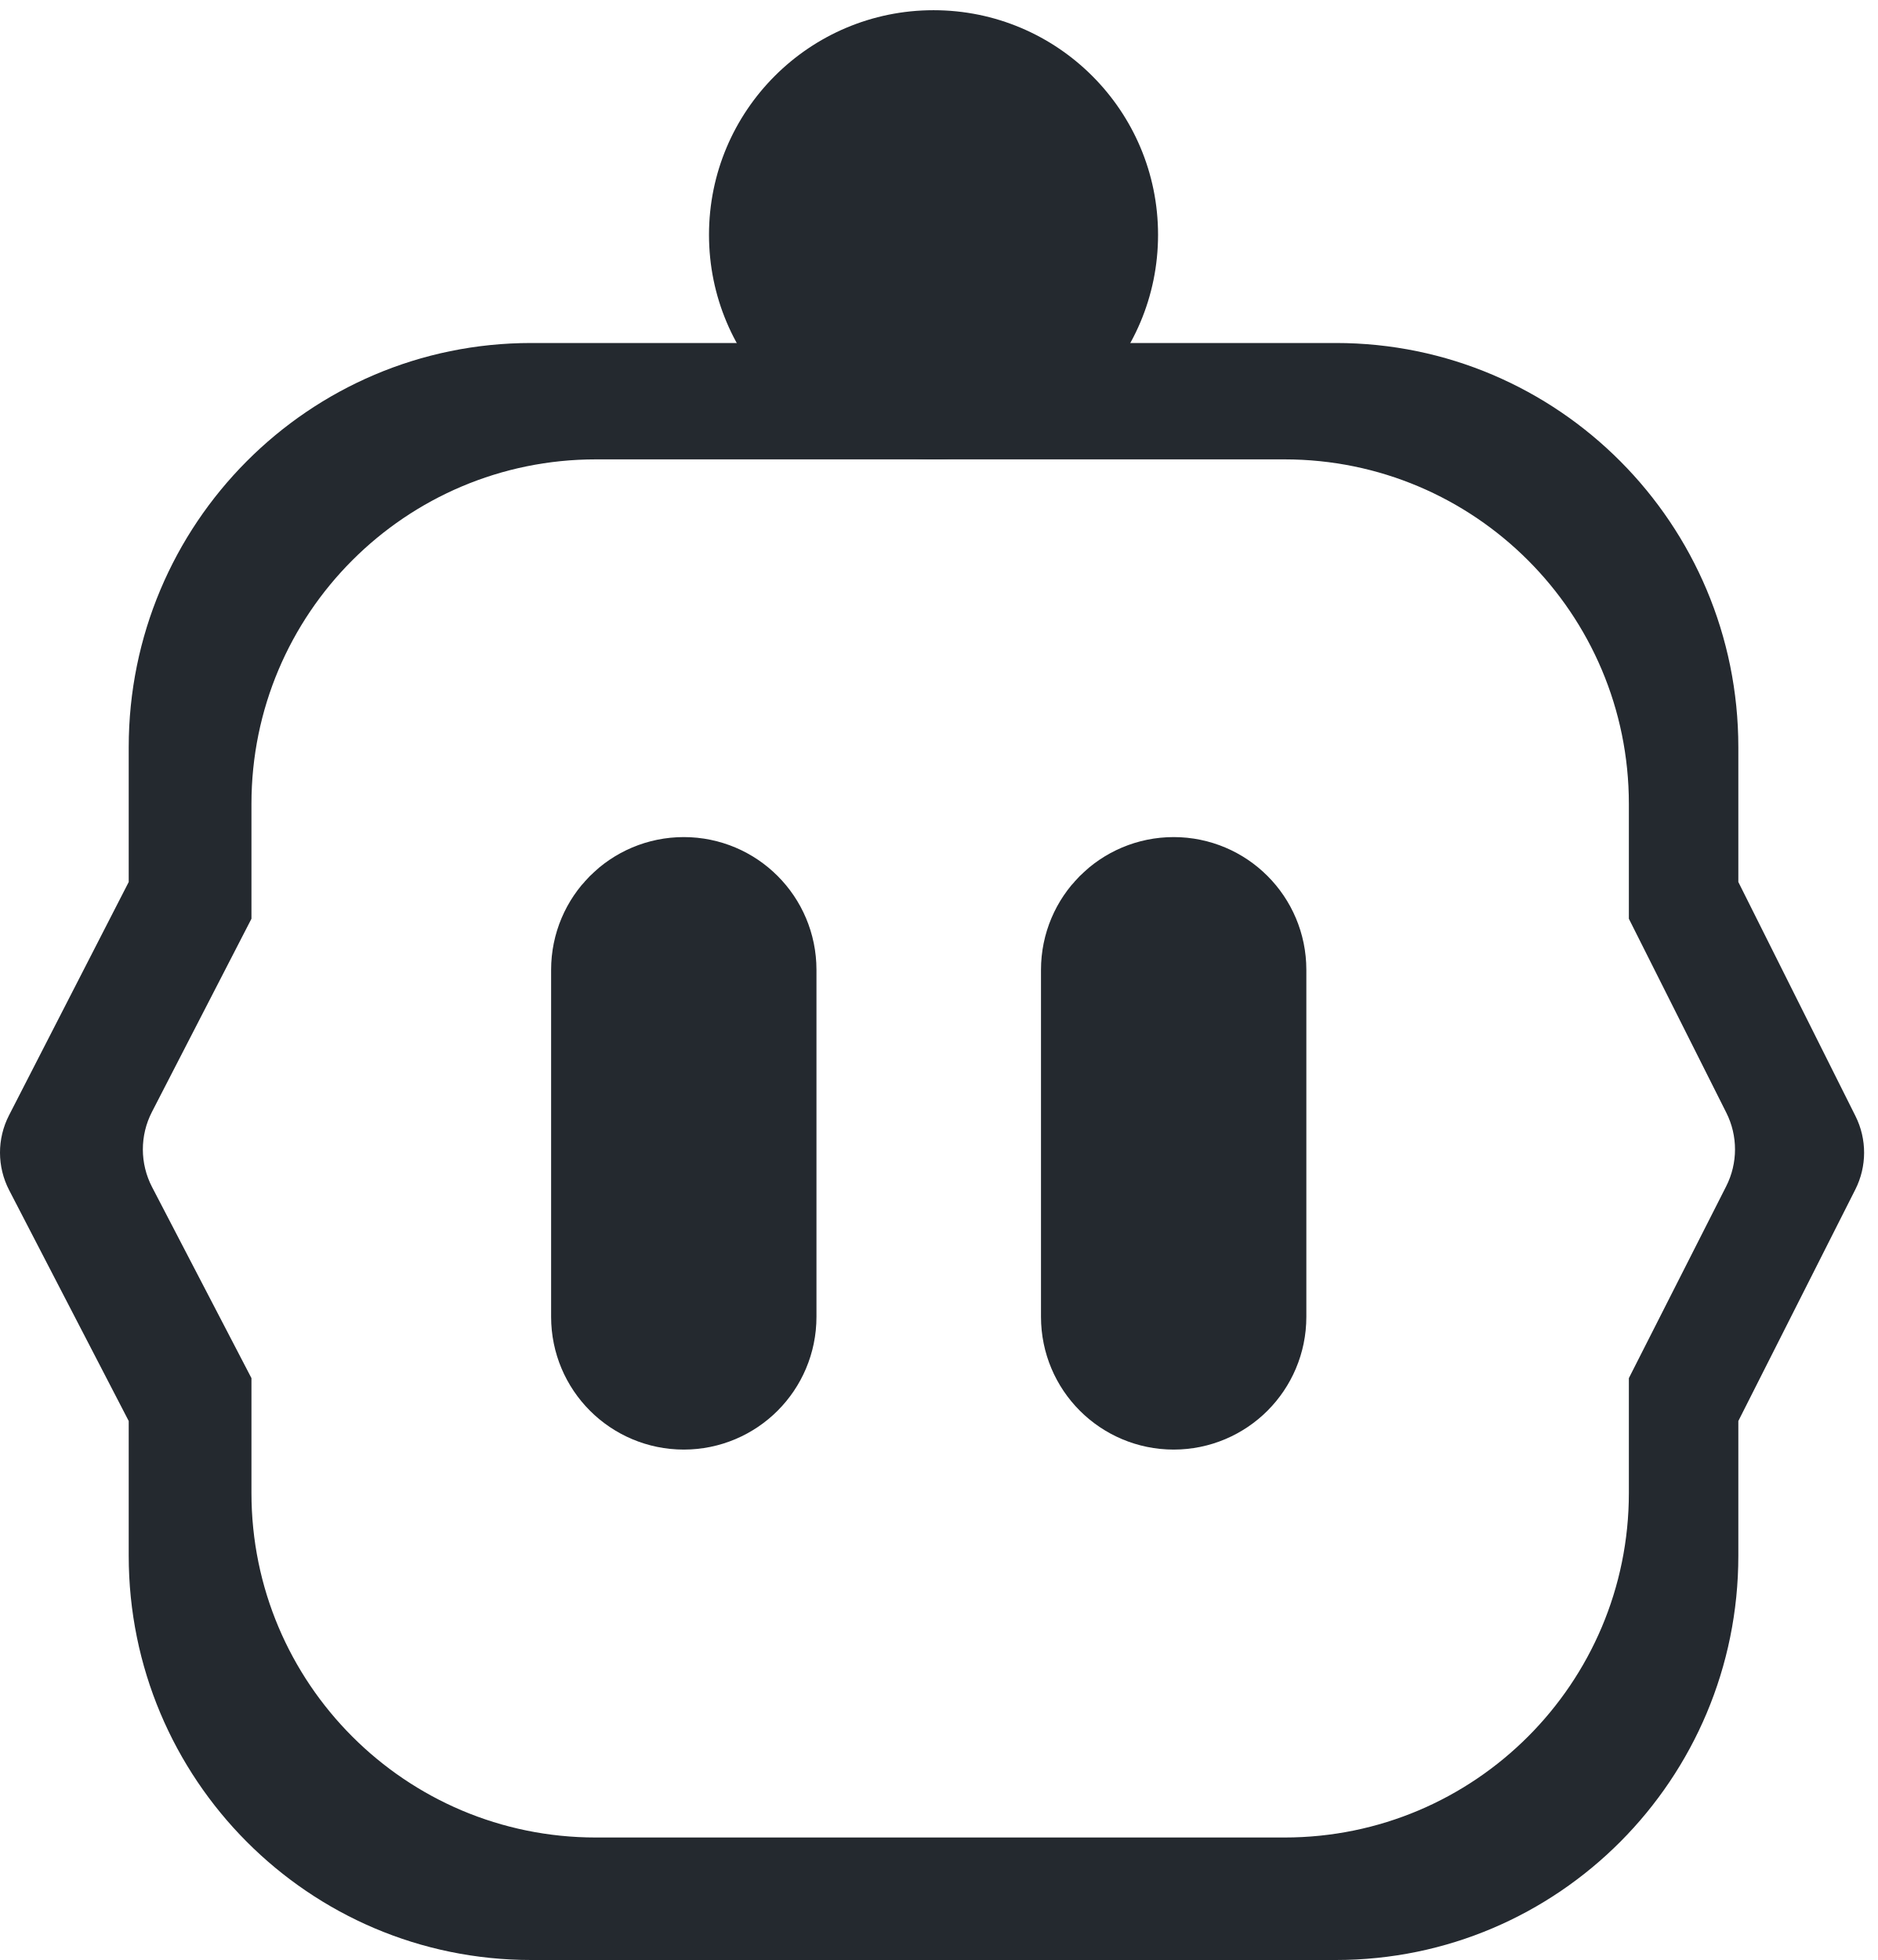
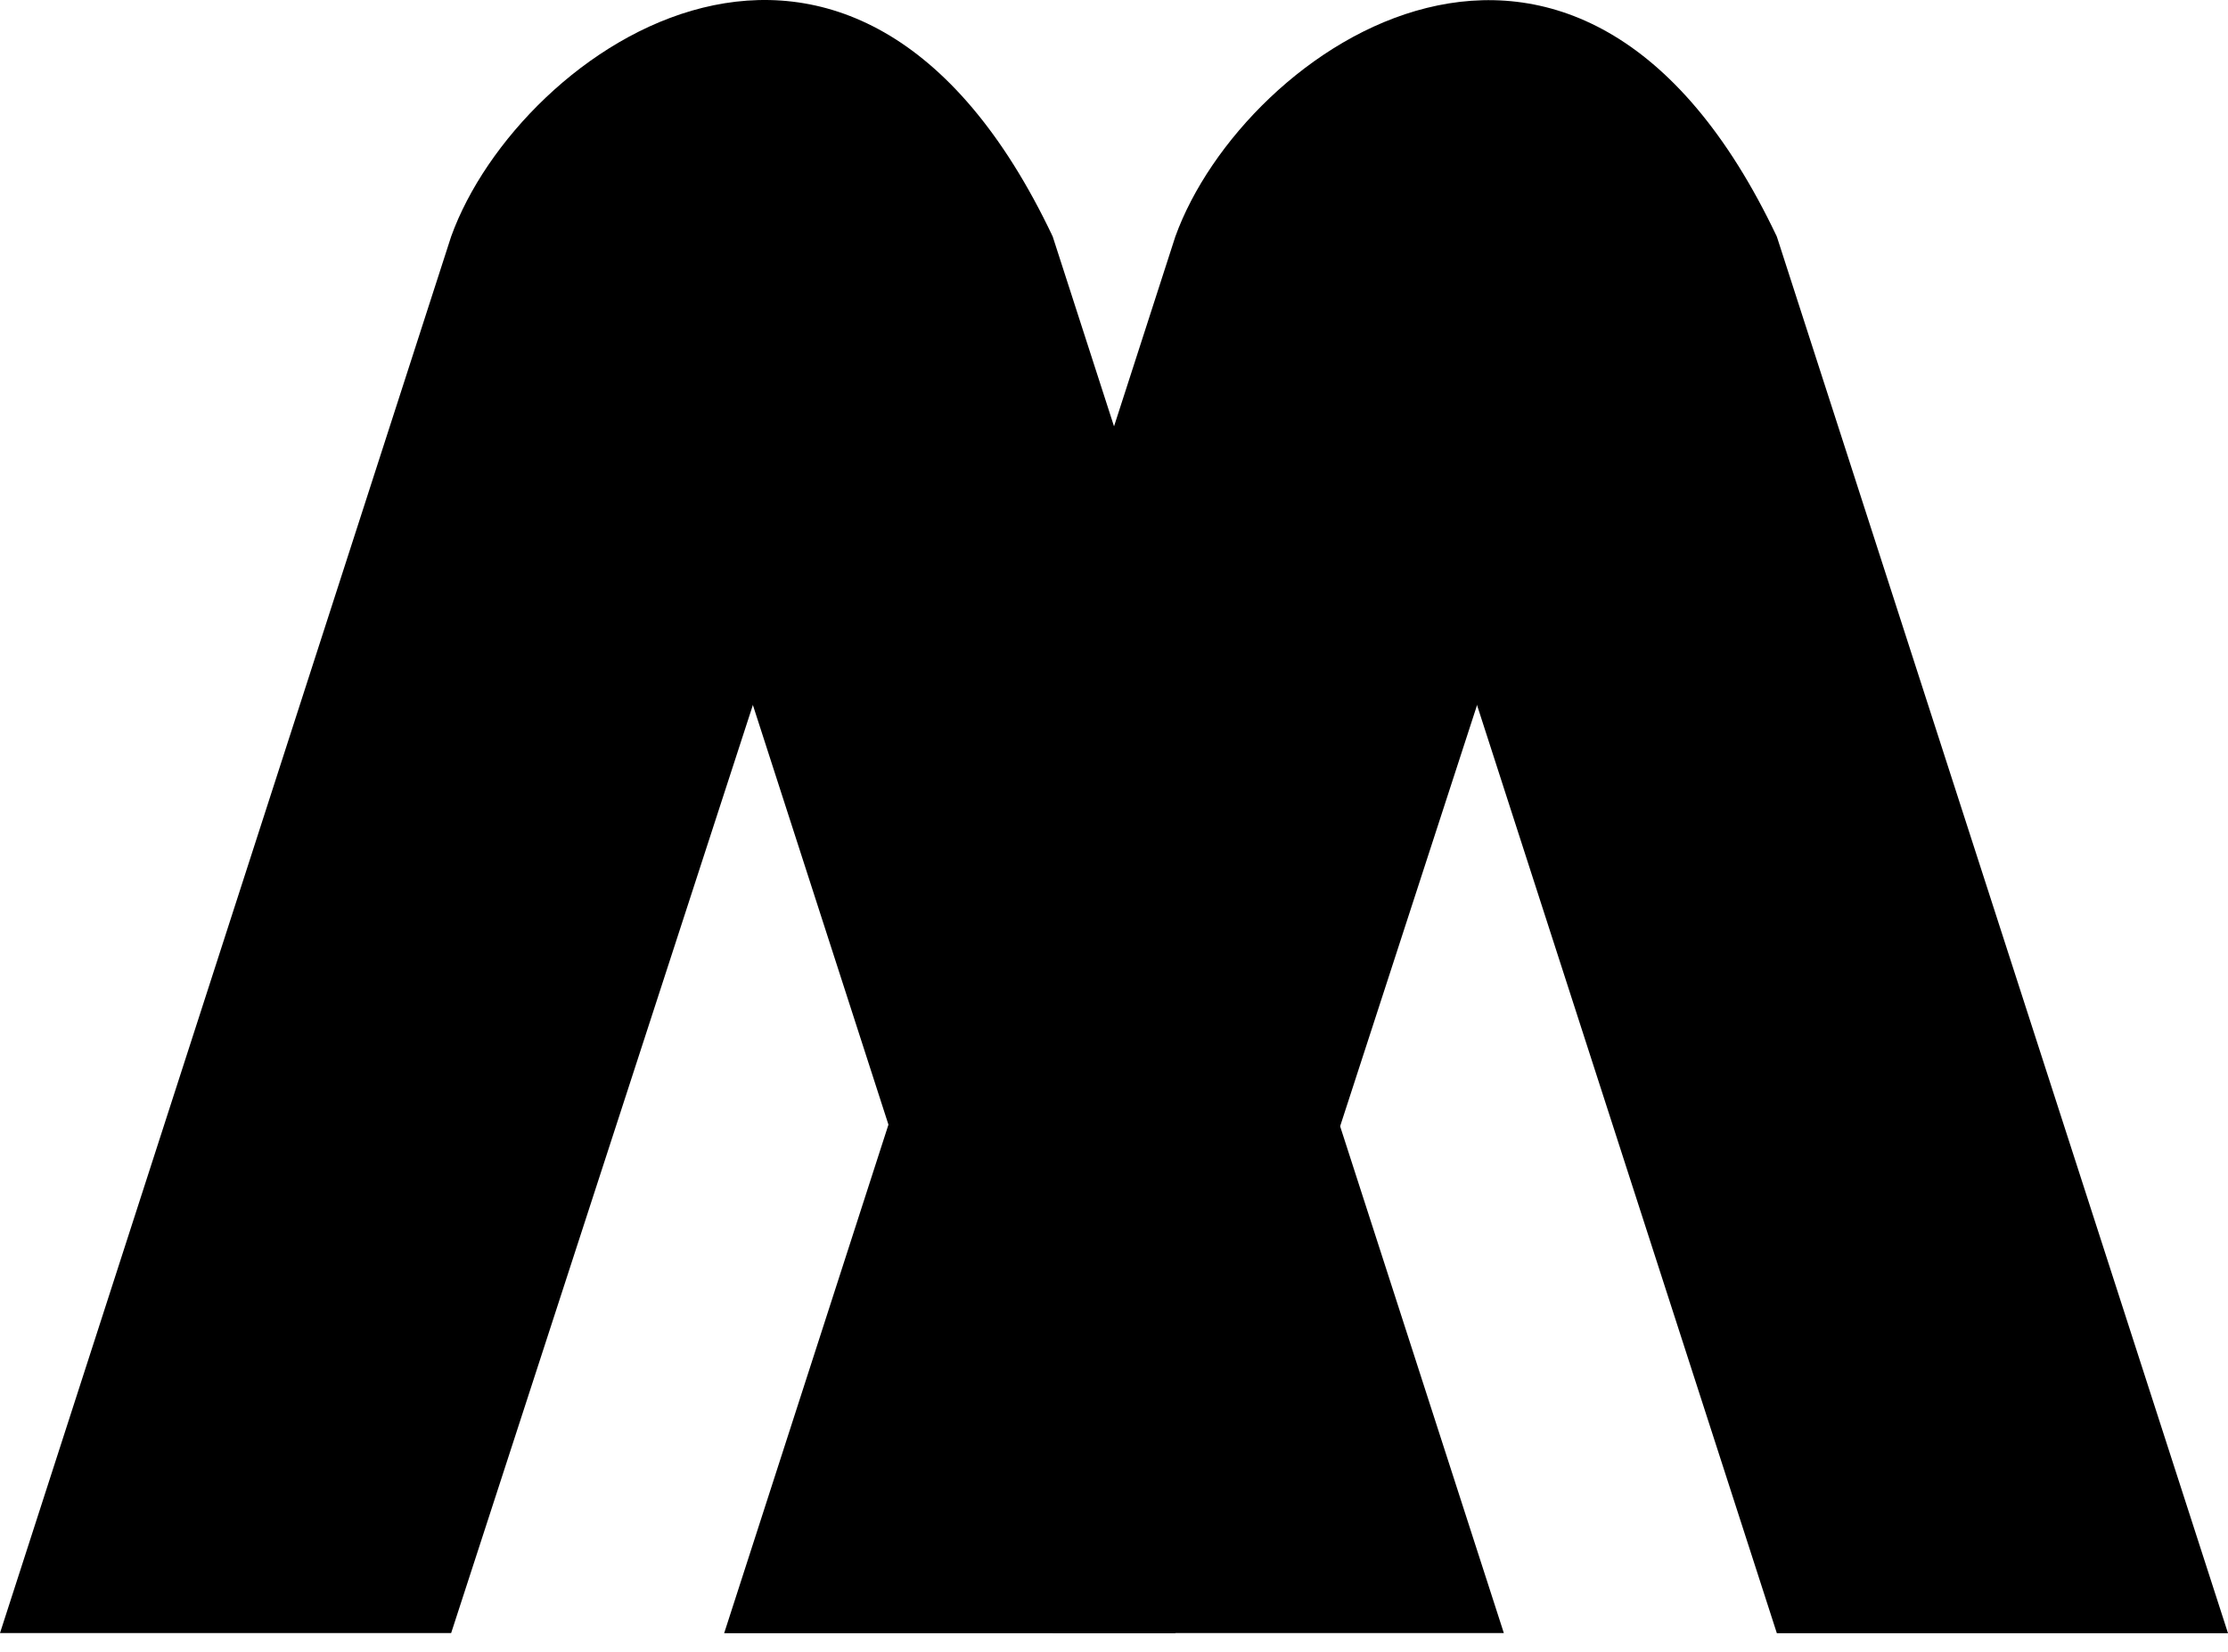
- <svg xmlns="http://www.w3.org/2000/svg" width="92px" height="96px" viewBox="0 0 92 96" version="1.1">
-   <g id="Page-1" stroke="none" stroke-width="1" fill="none" fill-rule="evenodd">
-     <g id="icon-copy" transform="translate(-34, -40)" fill="#24292F">
-       <g id="Group-Copy-2" transform="translate(34, 40.5)">
-         <g id="Group-3-Copy-4" transform="translate(0, 0)">
-           <path d="M65.449,16.3 C76.337,16.3 85.164,25.165 85.164,36.1 L85.164,42.7 L90.903,54.165 C91.469,55.297 91.467,56.63 90.896,57.76 L85.164,69.1 L85.164,75.7 C85.164,86.636 76.337,95.5 65.449,95.5 L26.021,95.5 C15.133,95.5 6.306,86.636 6.306,75.7 L6.306,69.1 L0.449,57.795 C-0.147,56.646 -0.15,55.28 0.441,54.129 L6.306,42.7 L6.306,36.1 C6.306,25.165 15.133,16.3 26.021,16.3 L65.449,16.3 Z M62.93,22 L29.19,22 C19.872,22 12.319,29.555 12.319,38.875 L12.319,44.5 L7.443,53.963 C6.848,55.118 6.851,56.49 7.45,57.642 L12.319,67 L12.319,72.625 C12.319,81.945 19.872,89.5 29.19,89.5 L62.93,89.5 C72.248,89.5 79.801,81.945 79.801,72.625 L79.801,67 L84.568,57.606 C85.143,56.473 85.146,55.135 84.575,53.999 L79.801,44.5 L79.801,38.875 C79.801,29.555 72.248,22 62.93,22 Z" id="Combined-Shape" fill-rule="nonzero" />
-           <circle id="Oval" cx="45.735" cy="11" r="11" />
-         </g>
-         <rect id="Rectangle-Copy" stroke="#24292F" stroke-width="8" x="31" y="44.5" width="5" height="22" rx="2.5" />
-         <rect id="Rectangle-Copy-2" stroke="#24292F" stroke-width="8" x="55" y="44.5" width="5" height="22" rx="2.5" />
-       </g>
-     </g>
-   </g>
+ <svg xmlns="http://www.w3.org/2000/svg" width="116" height="86" viewBox="0 0 116 86" fill="none">
+   <path d="M78.297 85.039L54.808 12.315L51.616 7.56L42.521 4.11L31.319 12.315L43.063 48.677L54.808 85.039H78.297Z" fill="black" />
+   <path d="M116 85.047L92.511 12.323L89.319 7.568L80.224 4.118L69.022 12.323L92.511 85.047H116Z" fill="black" />
+   <path d="M23.489 85.039H0L23.489 12.315C27.031 2.478 44.42 -9.61 54.808 12.315C50.436 7.218 48.624 7.732 47.099 12.408L23.489 85.039Z" fill="black" />
+   <path d="M61.192 85.047H37.703L61.192 12.323C64.734 2.486 82.123 -9.602 92.511 12.323C88.139 7.226 86.327 7.739 84.802 12.416L61.192 85.047Z" fill="black" />
</svg>
